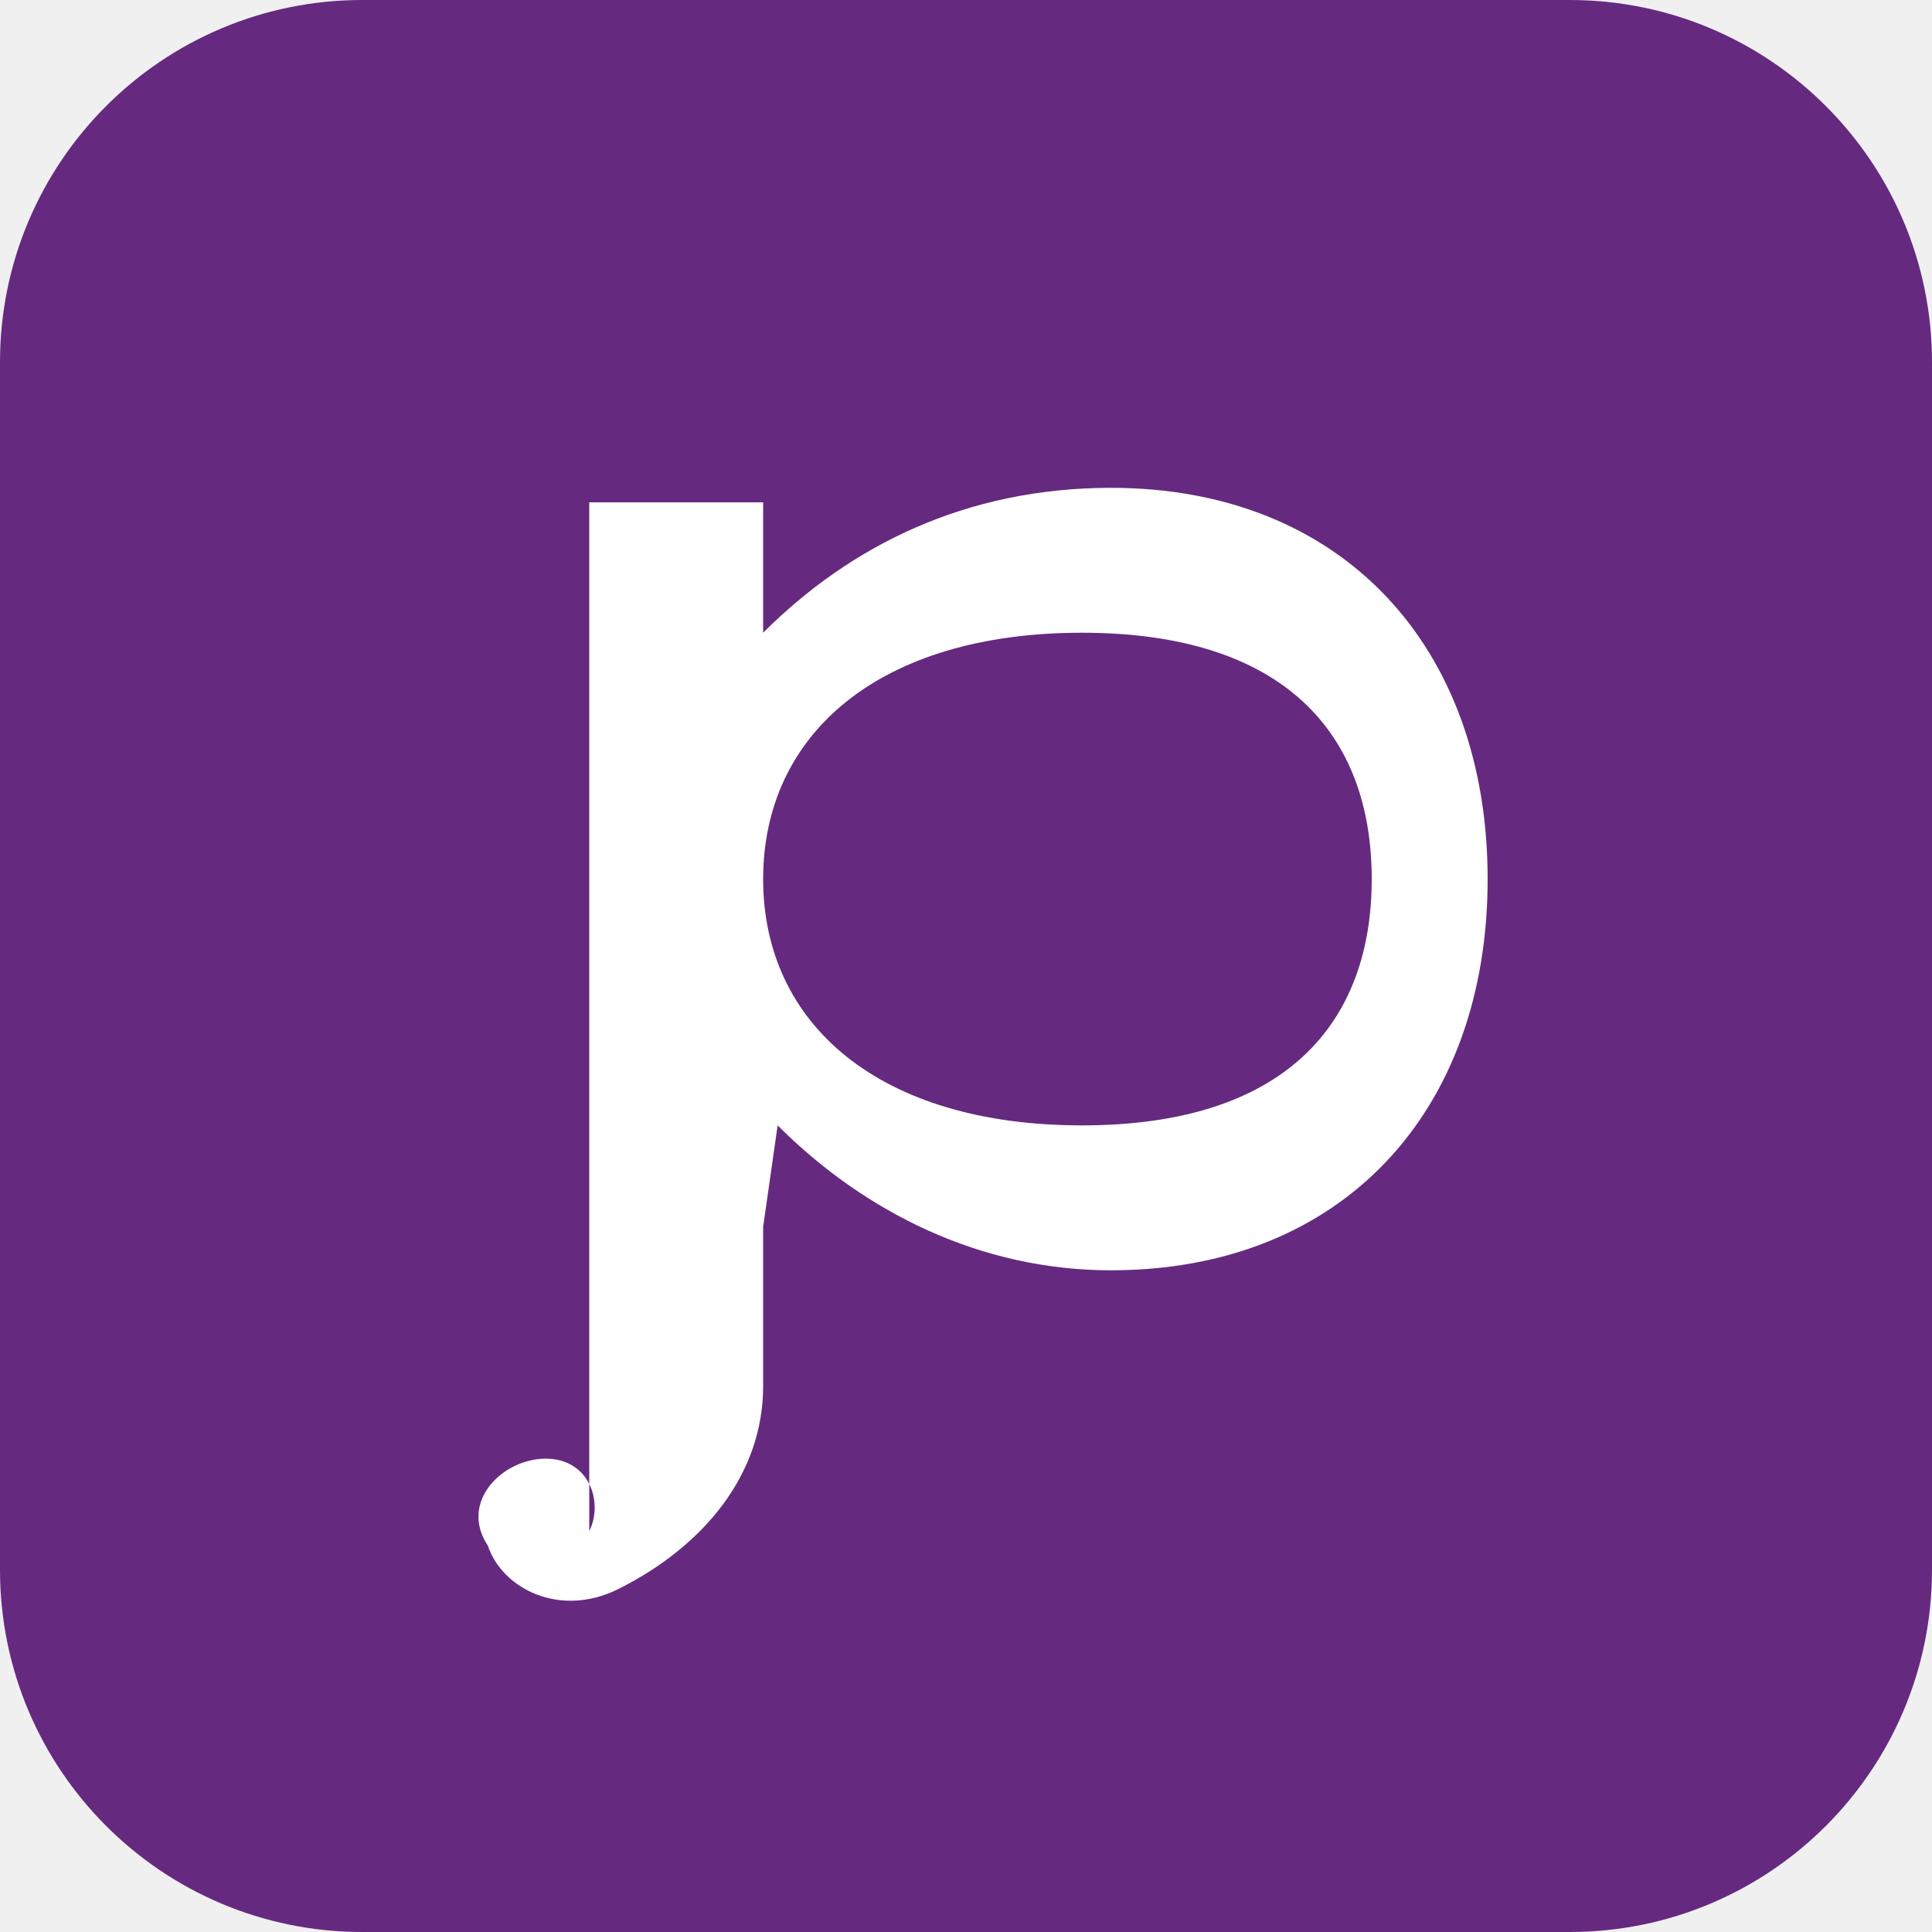
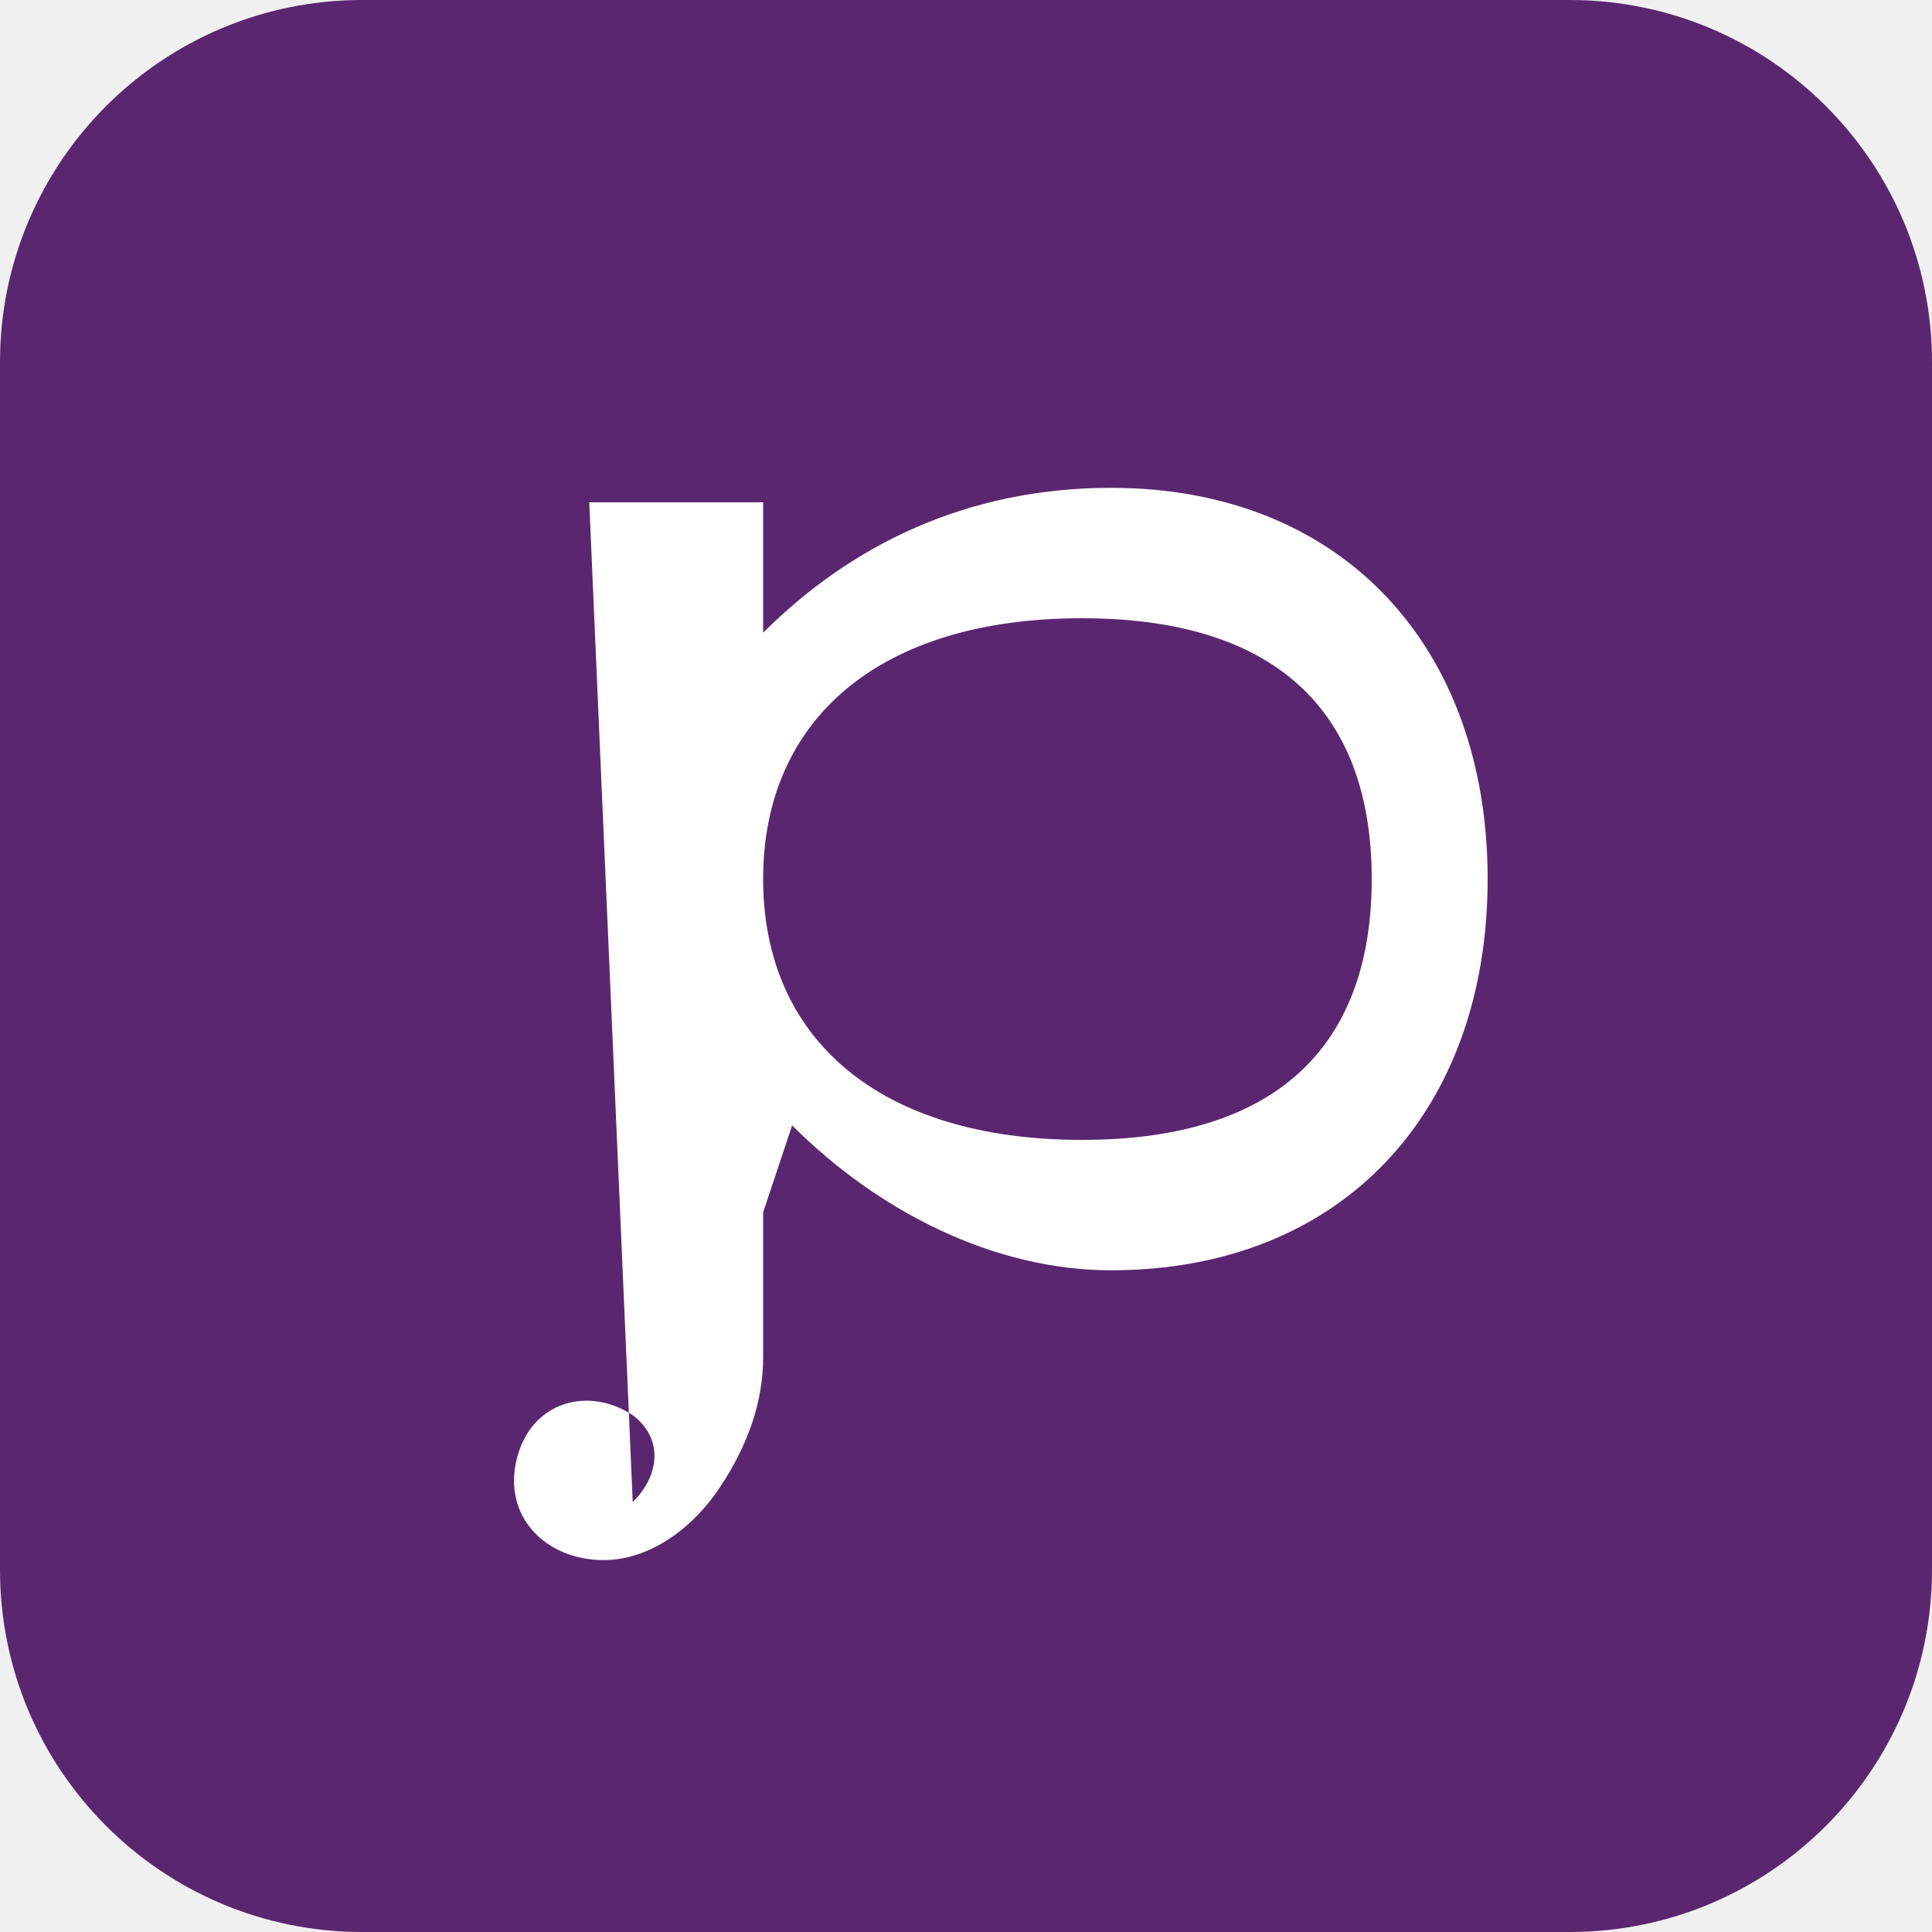
<svg xmlns="http://www.w3.org/2000/svg" viewBox="0 0 32 32" width="32" height="32">
-   <rect width="32" height="32" rx="6" fill="#652A80" />
+   <rect width="32" height="32" rx="6" fill="#5B2670" />
  <g transform="translate(4,4) scale(0.12)" fill="#FFFFFF">
-     <path d="       M 48,36 L 72,36 L 72,54       C 84,42 100,34 120,34       C 152,34 172,56 172,88       C 172,120 152,142 120,142       C 102,142 86,134 74,122       L 72,136 L 72,158       C 72,170 64,180 52,186       C 44,190 36,186 34,180       C 30,174 36,168 42,168       C 48,168 50,174 48,178       L 48,36 Z       M 72,88 C 72,68 88,54 116,54       C 144,54 156,68 156,88       C 156,108 144,122 116,122       C 88,122 72,108 72,88 Z     " fill-rule="evenodd" />
+     <path d="       M 48,36 L 72,36 L 72,54       C 84,42 100,34 120,34       C 152,34 172,56 172,88       C 172,120 152,142 120,142       C 104,142 88,134 76,122       L 72,134 L 72,154       C 72,160 70,166 66,172       C 62,178 56,182 50,182       C 42,182 36,176 38,168       C 40,160 48,158 54,162       C 58,165 58,170 54,174       L 48,36 Z       M 72,88 C 72,66 88,52 116,52       C 144,52 156,66 156,88       C 156,110 144,124 116,124       C 88,124 72,110 72,88 Z     " fill-rule="evenodd" />
  </g>
</svg>
